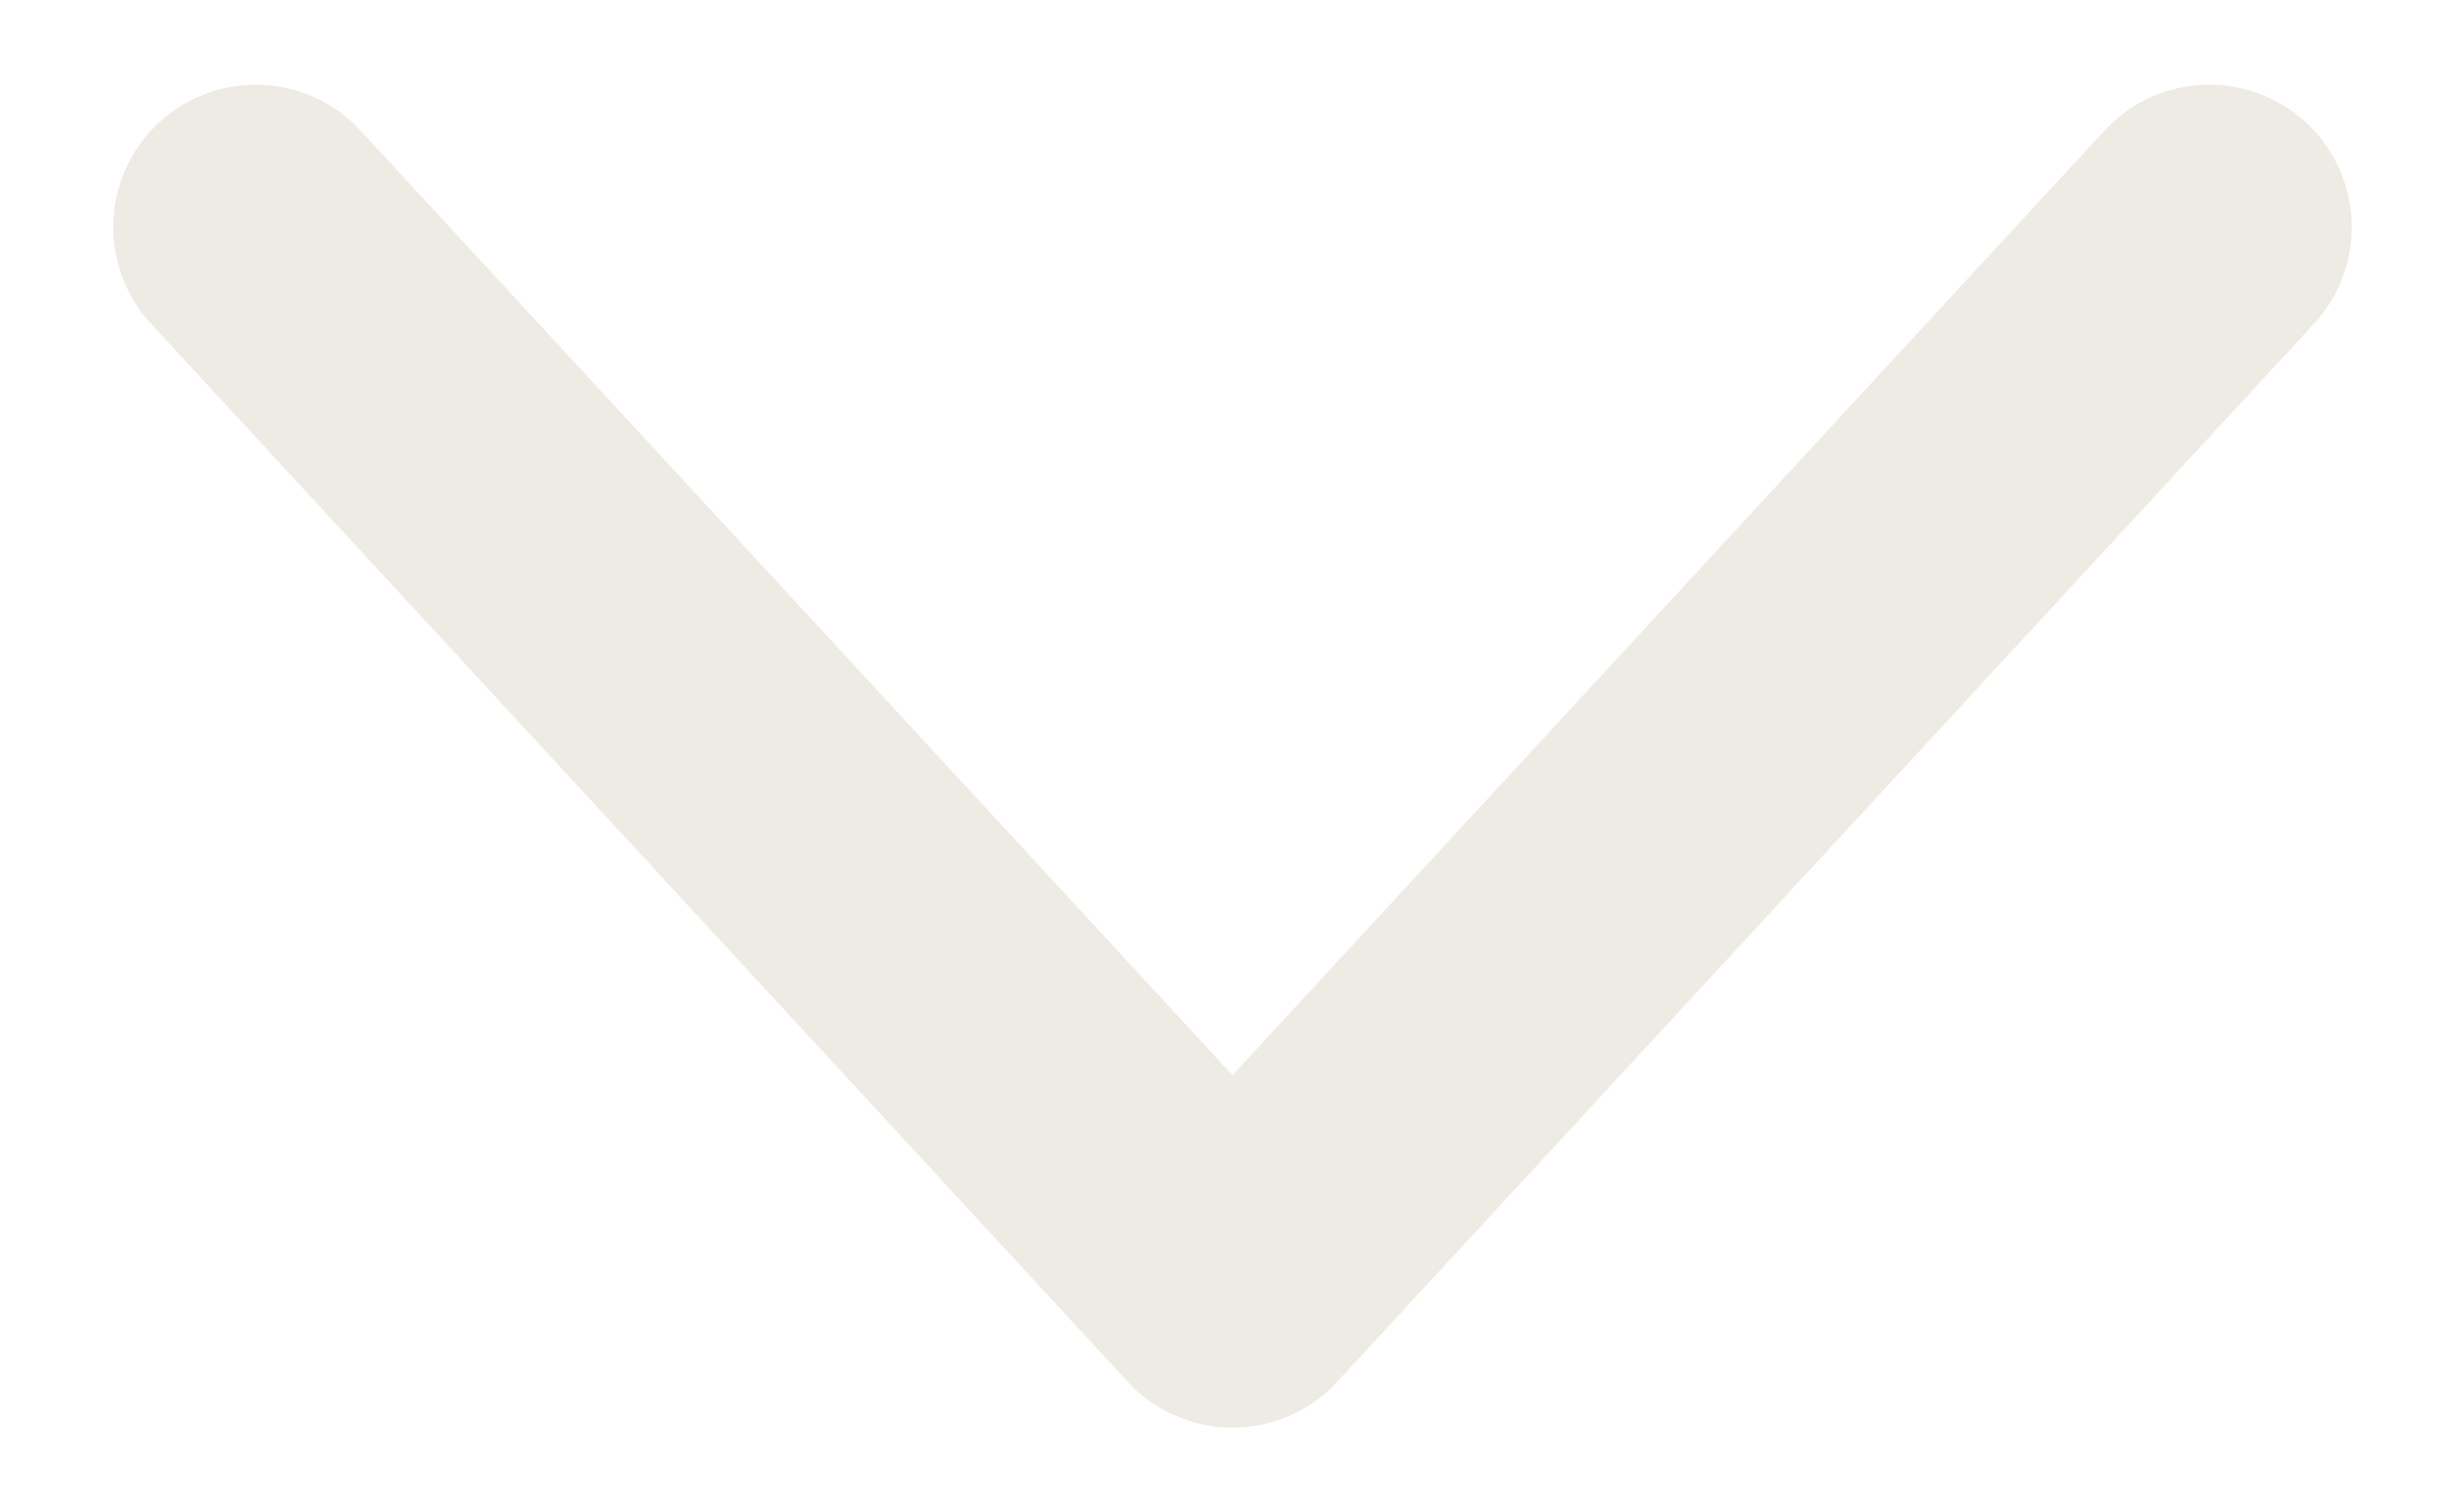
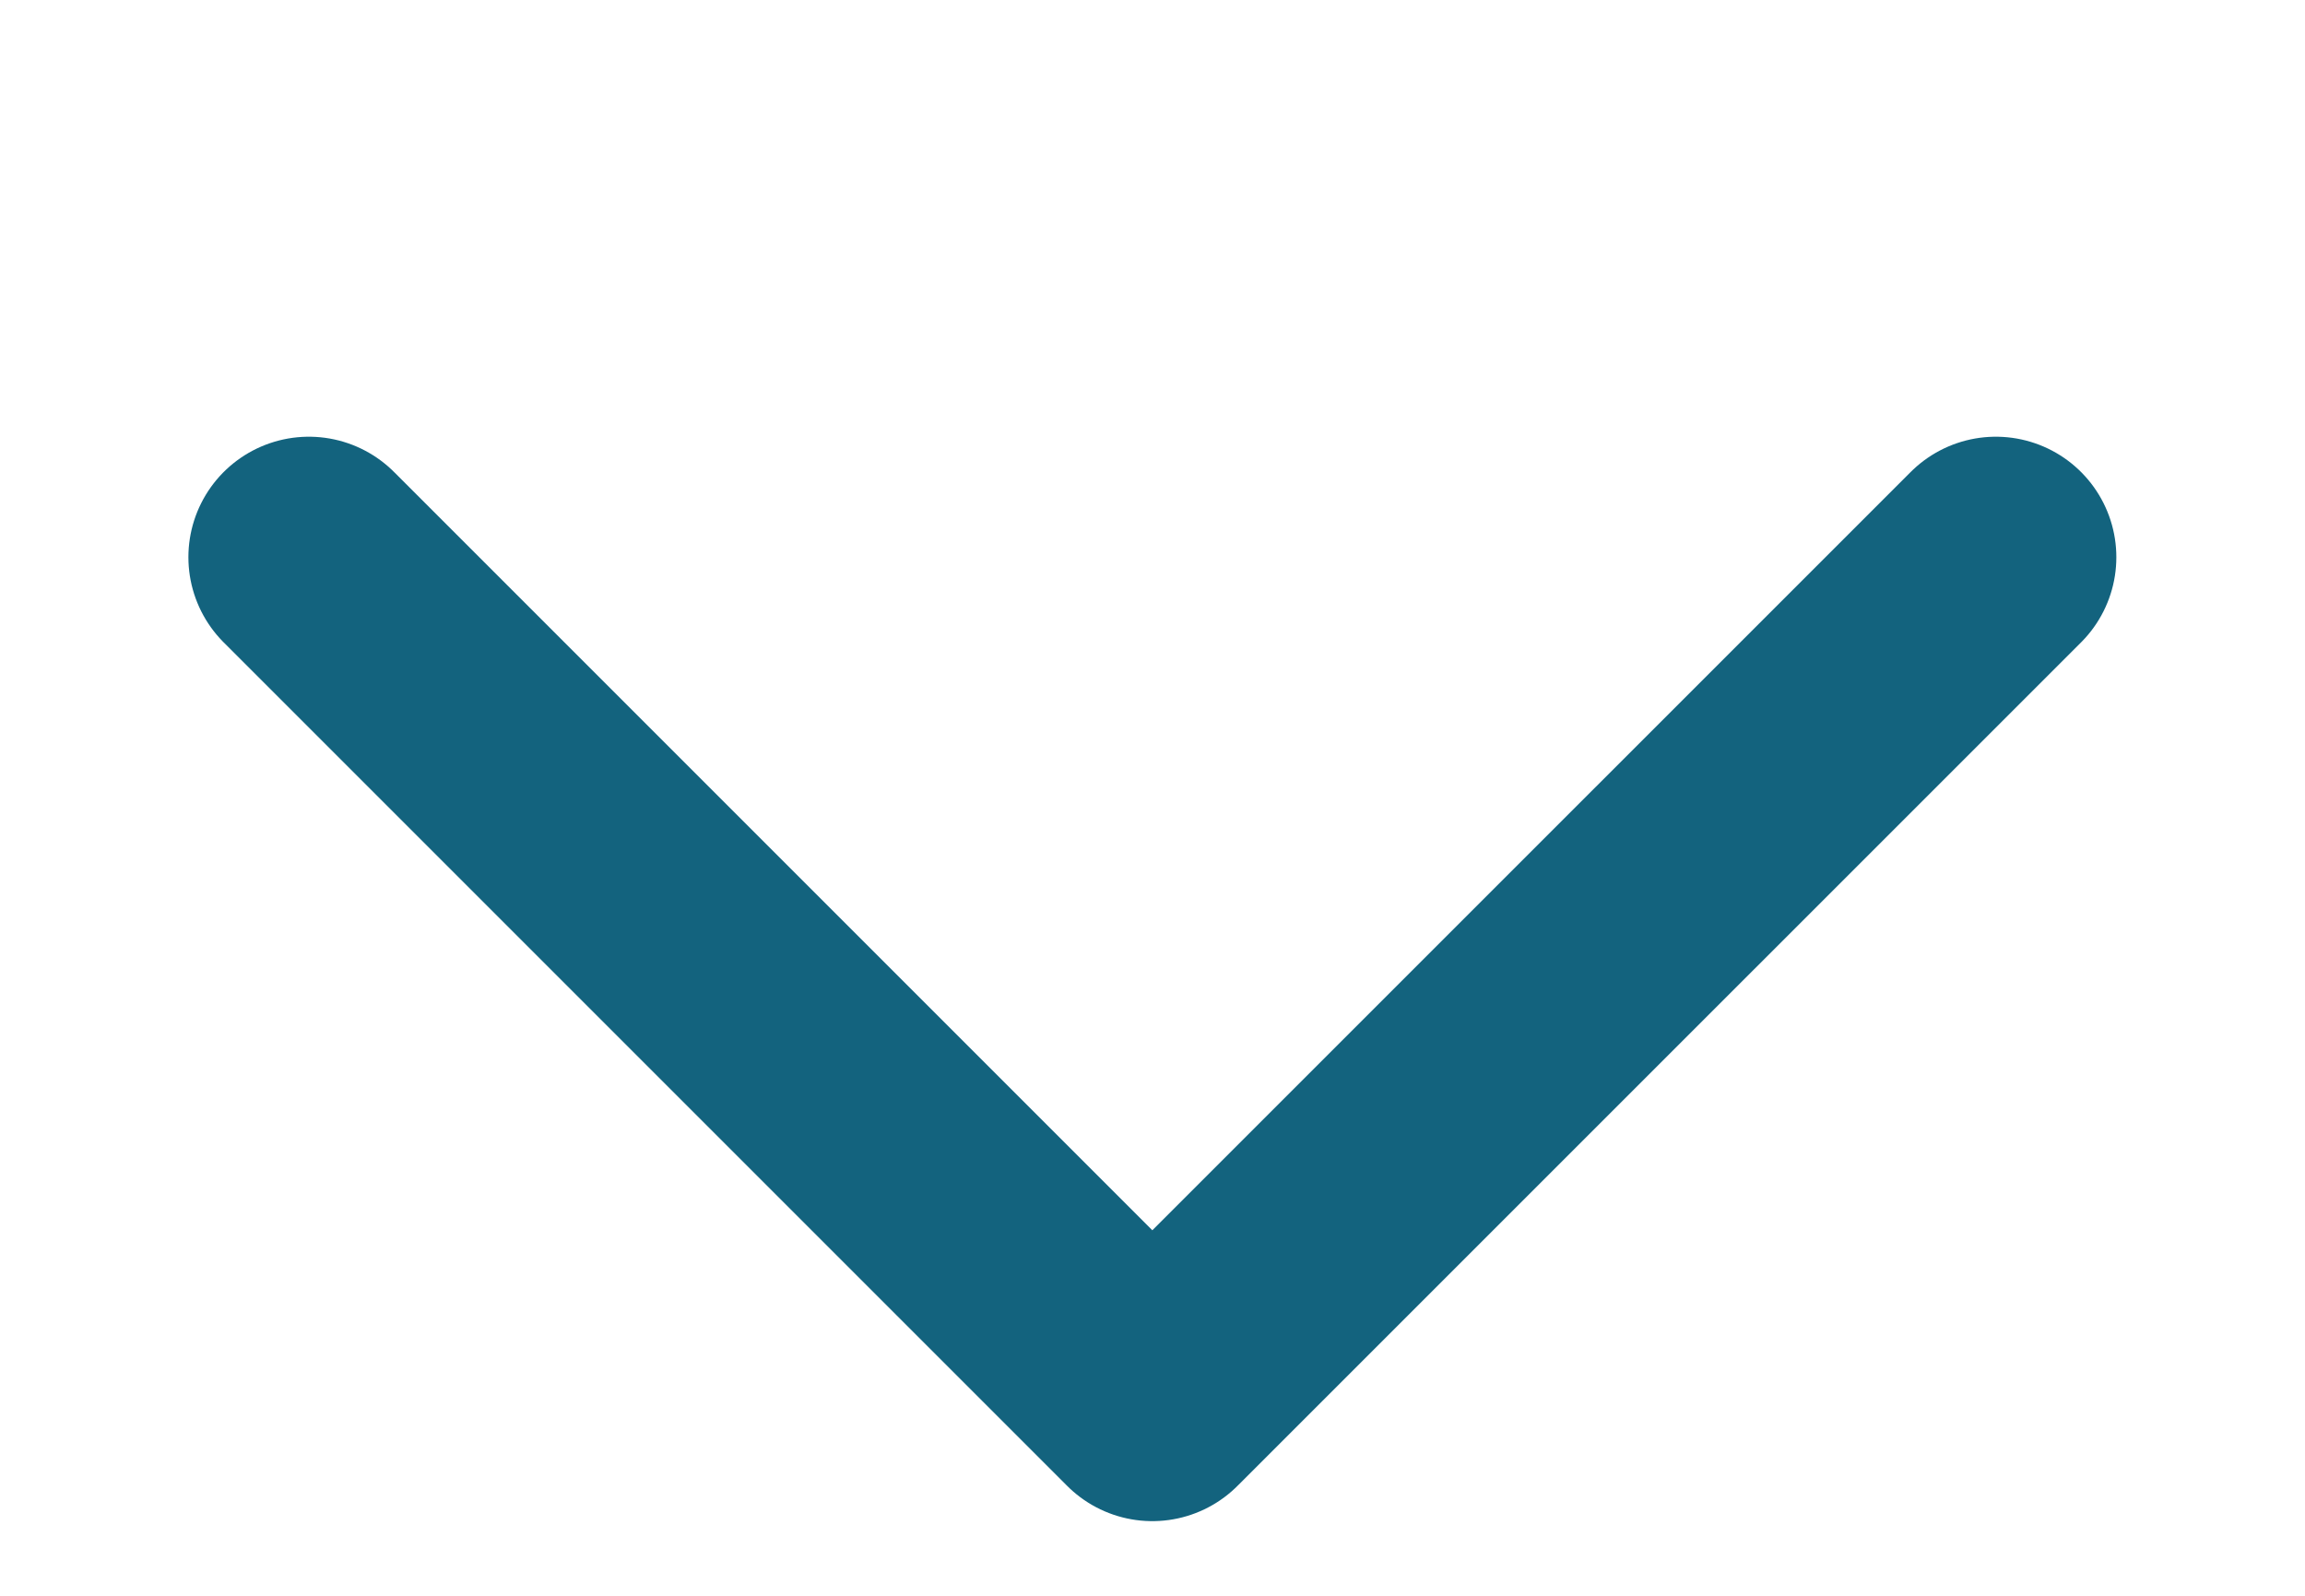
- <svg xmlns="http://www.w3.org/2000/svg" width="21" height="13" viewBox="0 0 21 13" fill="none">
-   <path d="M2.199 1.953L10.599 11.053L18.999 1.953" stroke="#E6E4D9" stroke-opacity="0.75" stroke-width="2.45" stroke-linecap="round" stroke-linejoin="round" />
+ <svg xmlns="http://www.w3.org/2000/svg" width="26" height="18" viewBox="0 0 26 18" fill="none">
+   <path d="M3.484 6.285L12.998 15.799L22.513 6.285" stroke="#13637E" stroke-width="2.718" stroke-linecap="round" stroke-linejoin="round" />
</svg>
